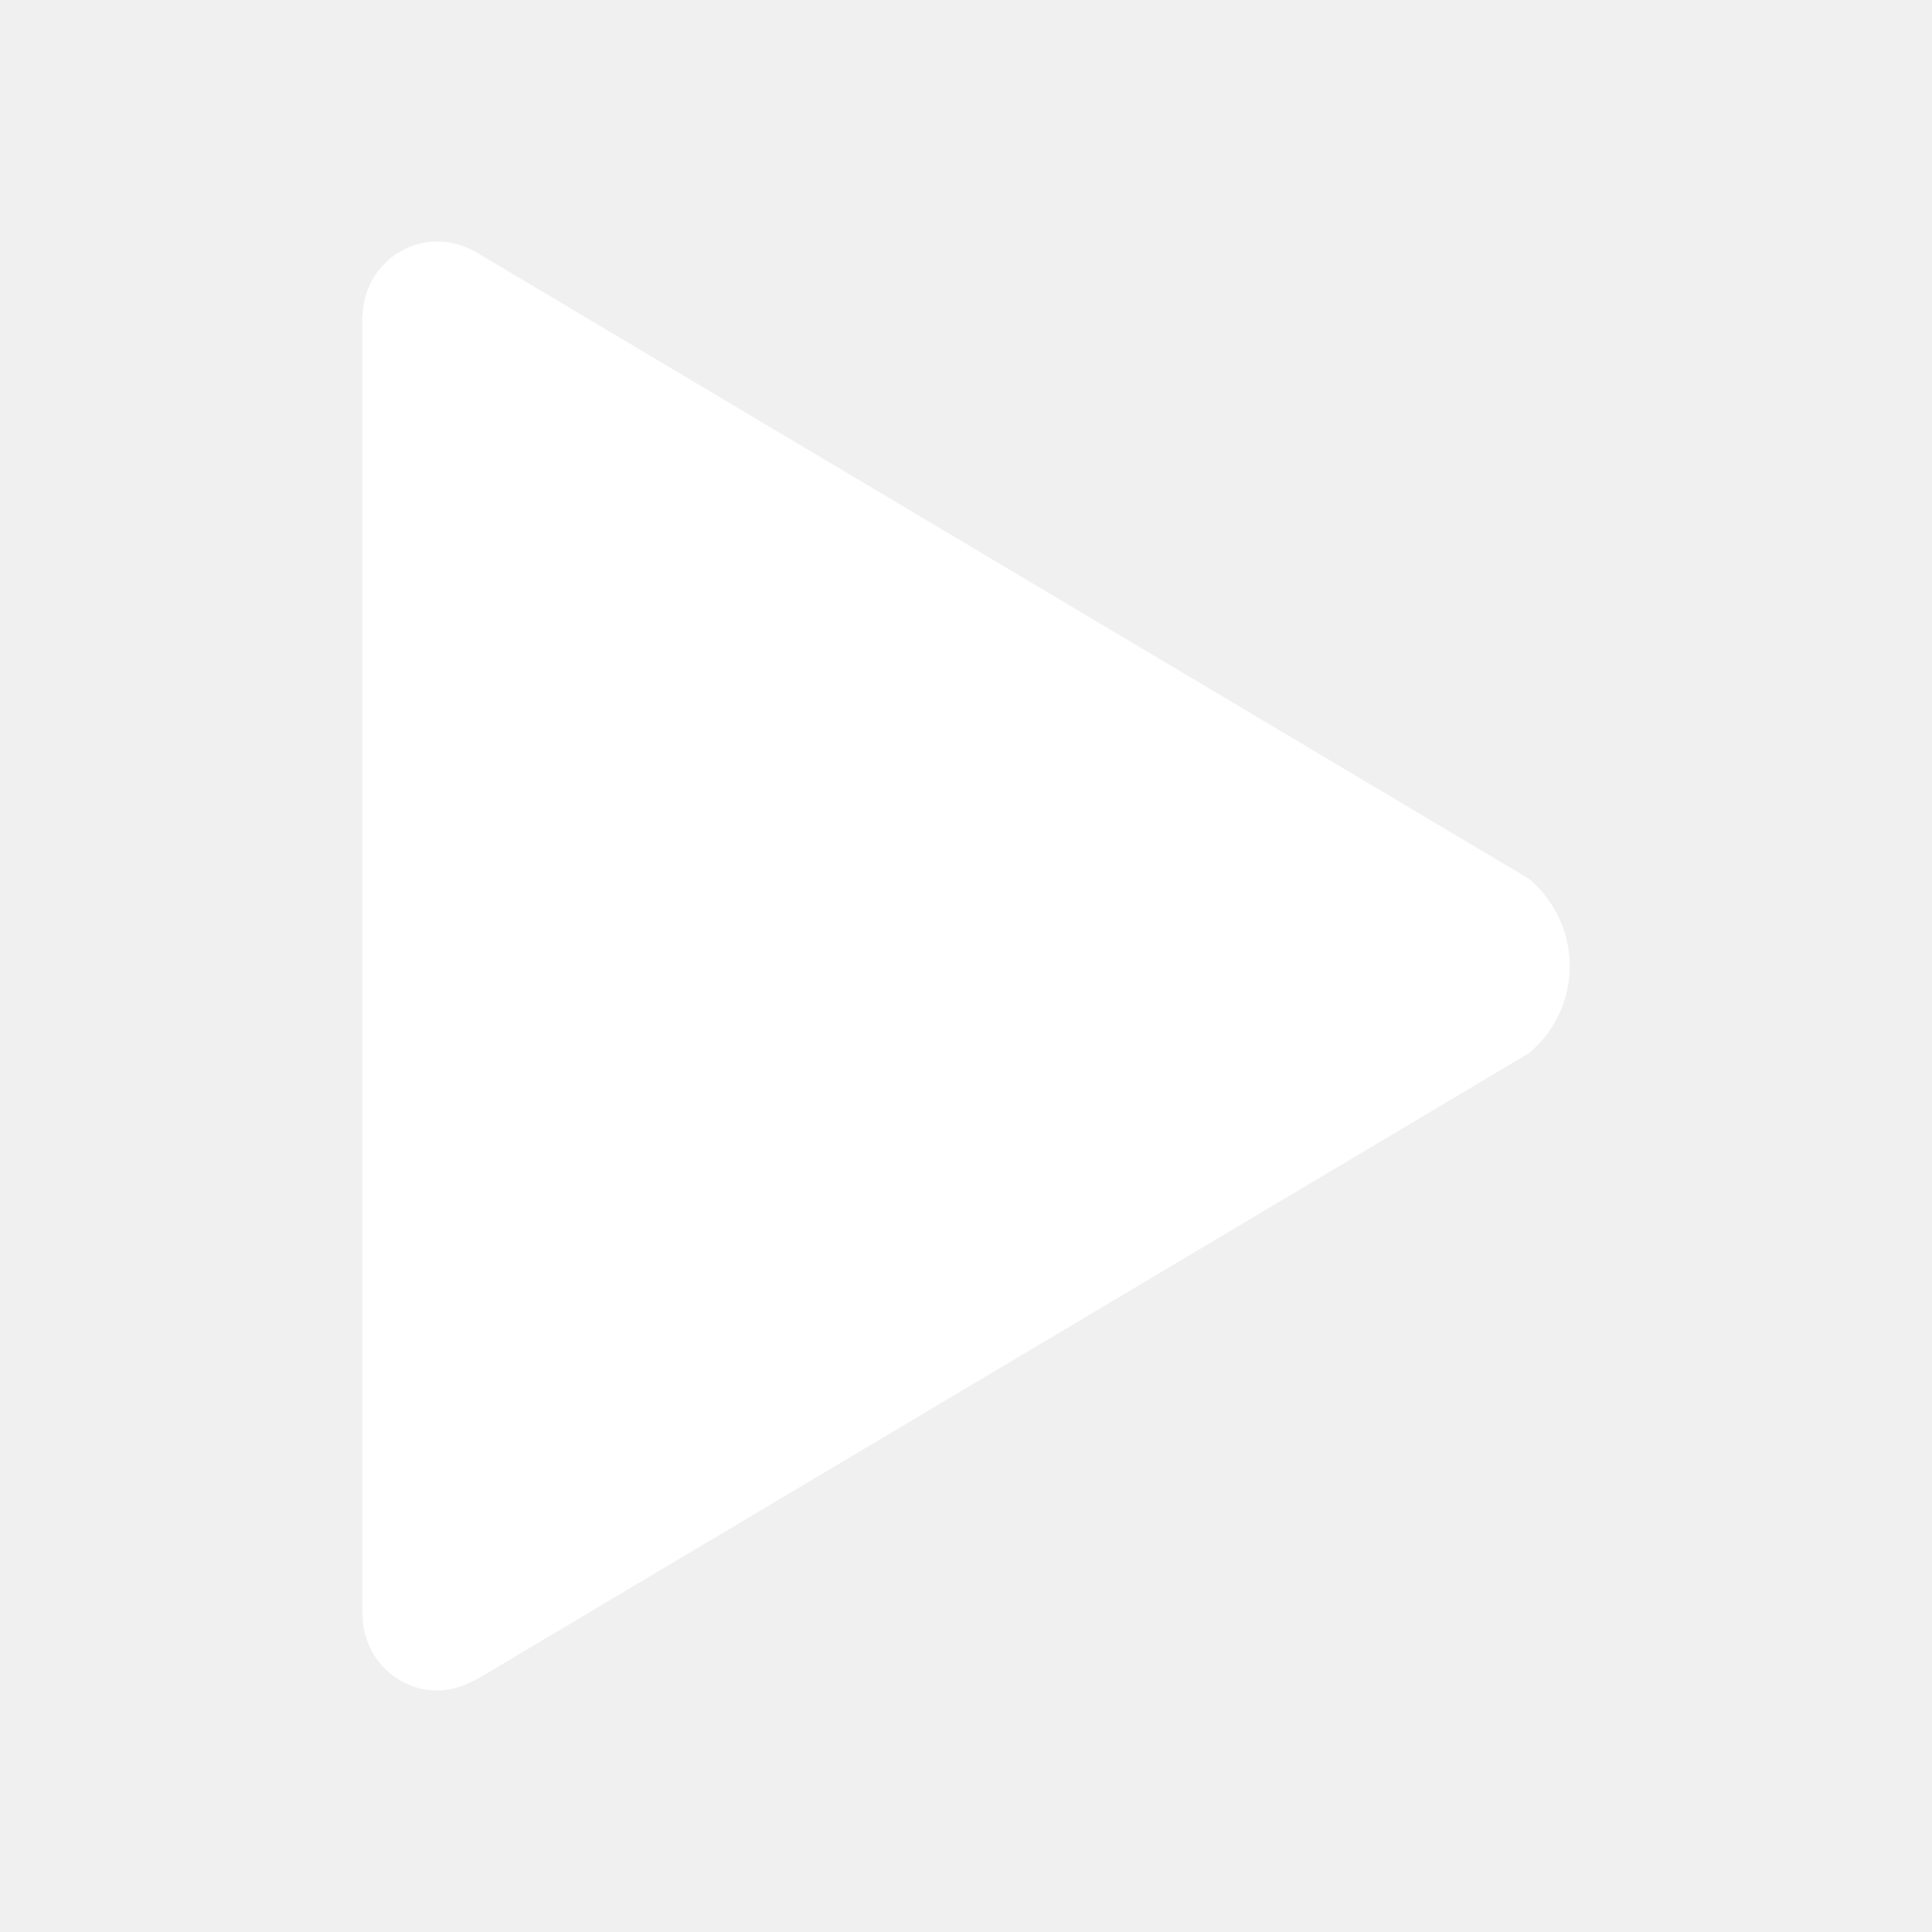
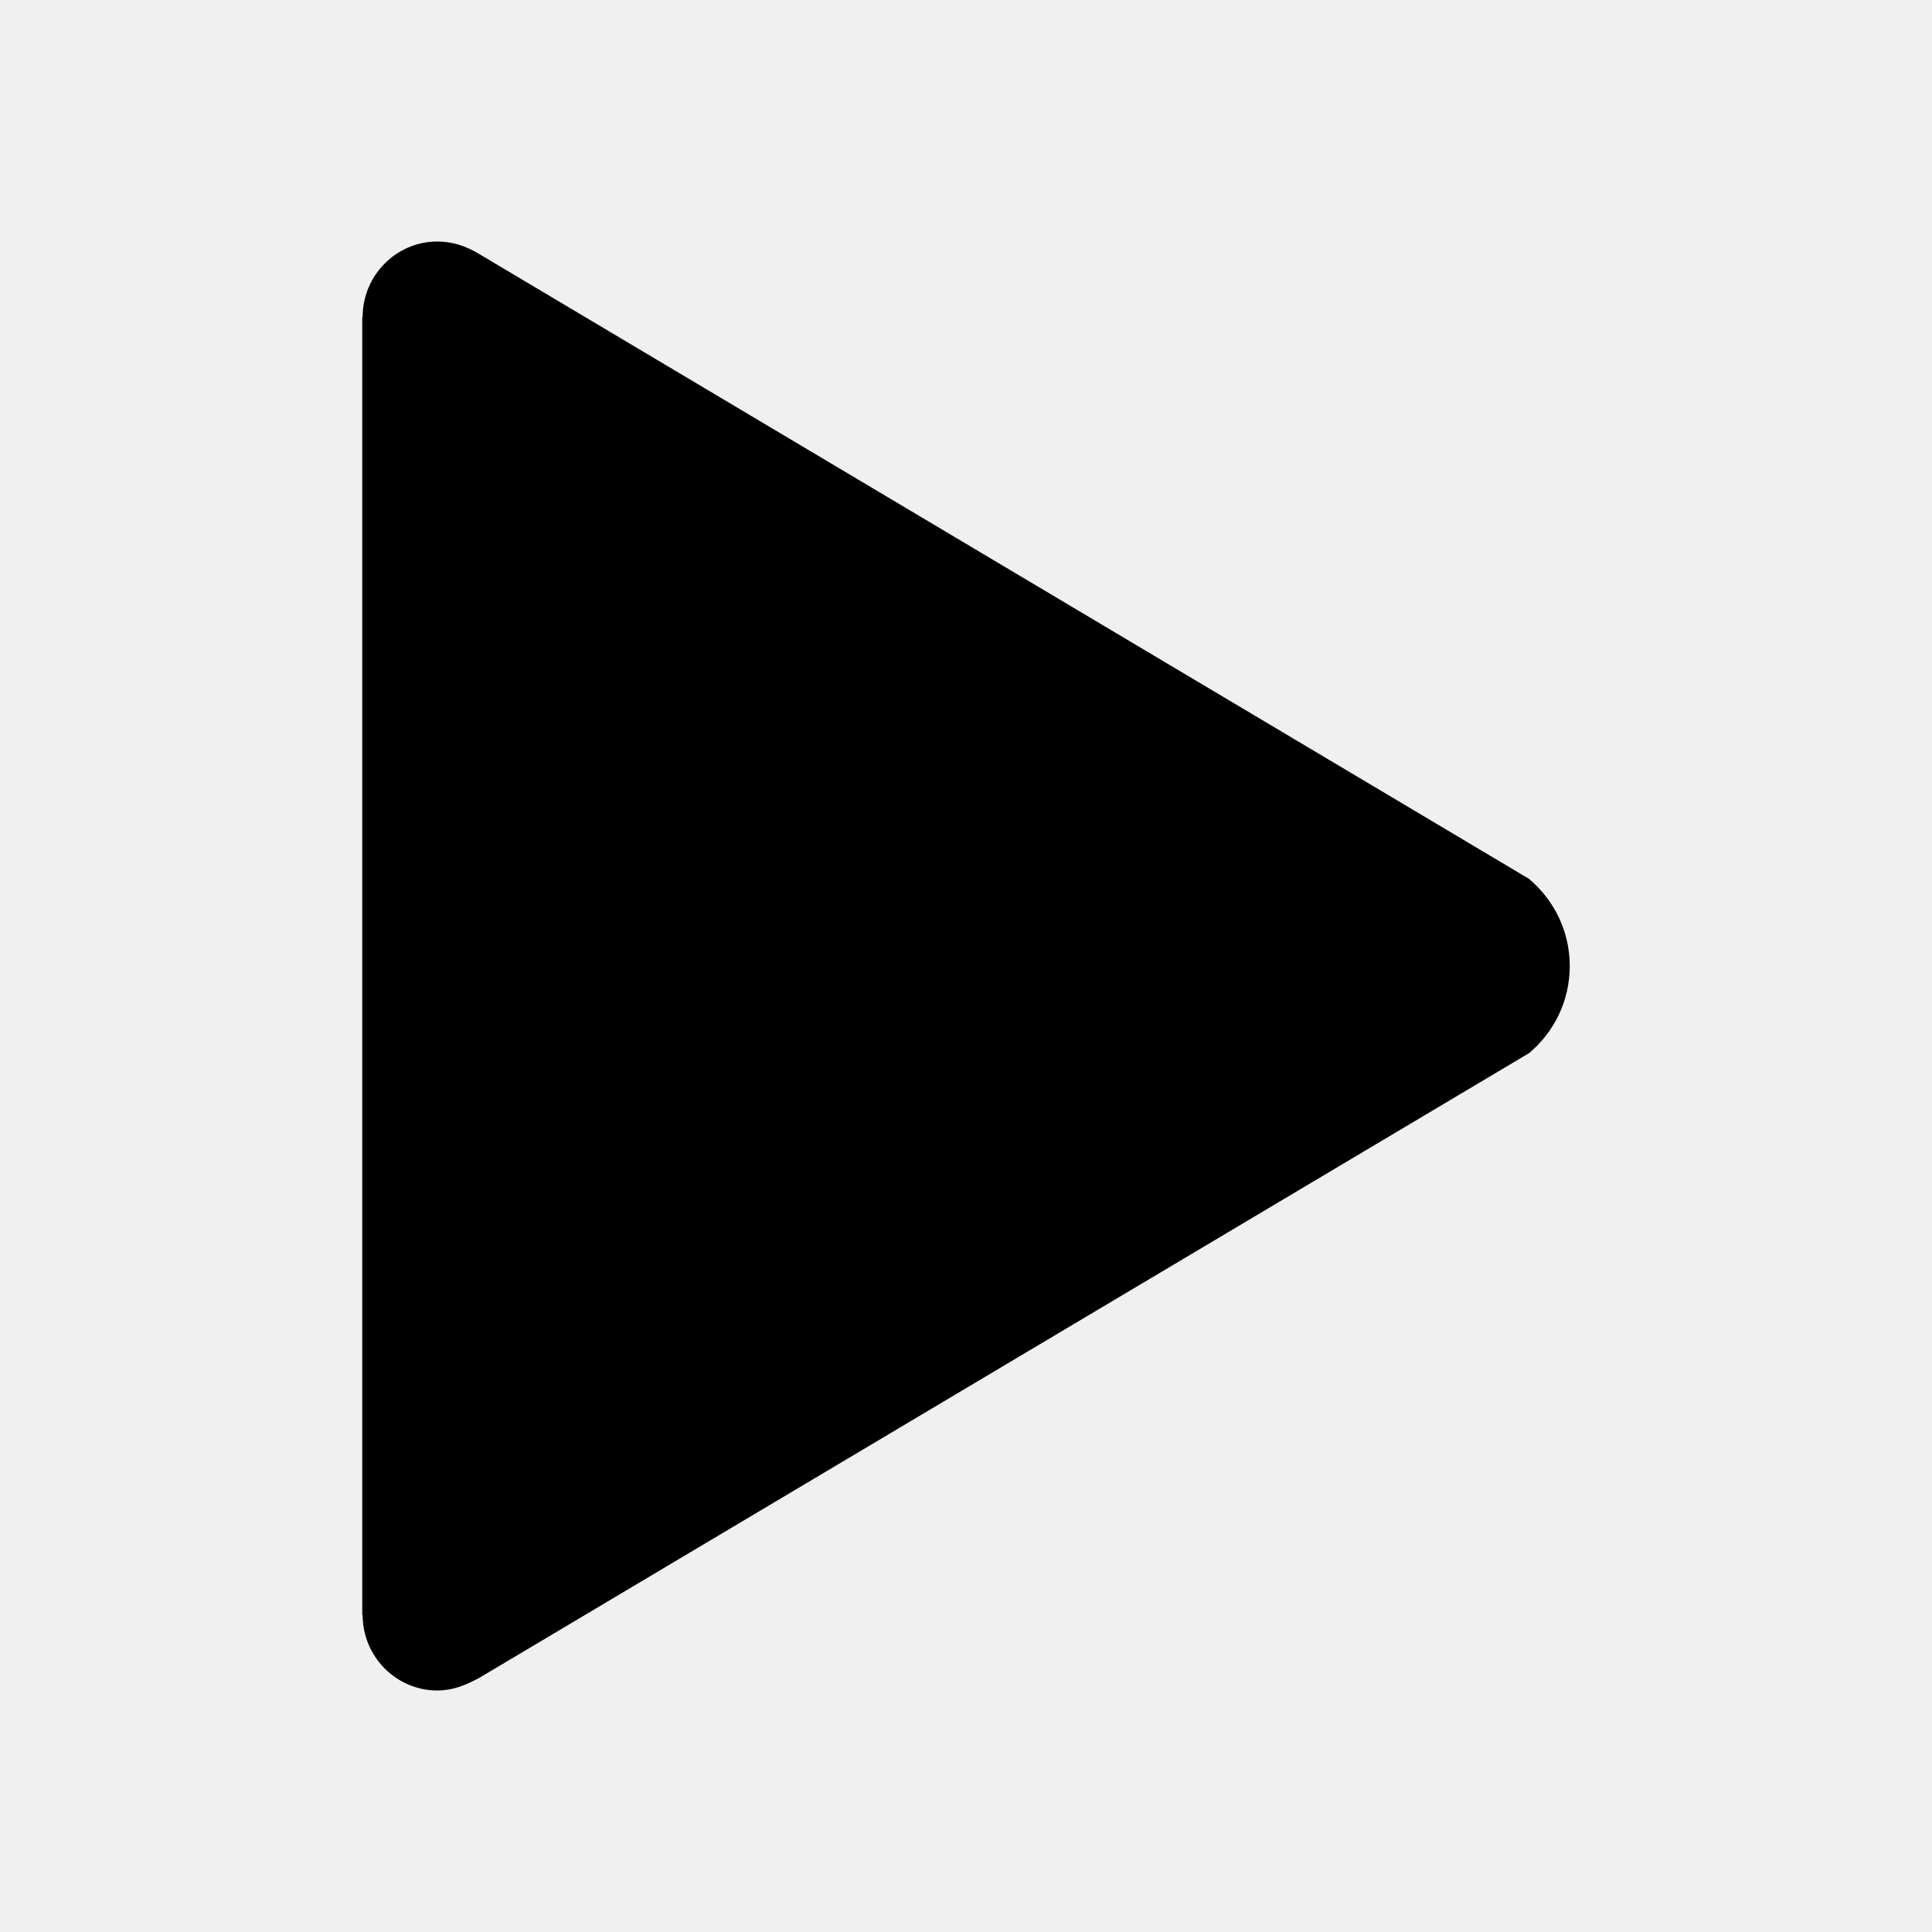
<svg xmlns="http://www.w3.org/2000/svg" height="512px" id="Layer_1" style="enable-background:new 0 0 512 512;" version="1.1" viewBox="0 0 512 512" width="512px" xml:space="preserve">
-   <path d="M405.2,232.9L126.8,67.2c-3.4-2-6.9-3.2-10.9-3.2c-10.9,0-19.8,9-19.8,20H96v344h0.1c0,11,8.9,20,19.8,20  c4.1,0,7.5-1.4,11.2-3.4l278.1-165.5c6.6-5.5,10.8-13.8,10.8-23.1C416,246.7,411.8,238.5,405.2,232.9z" fill="#fff" />
+   <path d="M405.2,232.9L126.8,67.2c-3.4-2-6.9-3.2-10.9-3.2c-10.9,0-19.8,9-19.8,20H96v344h0.1c0,11,8.9,20,19.8,20  c4.1,0,7.5-1.4,11.2-3.4l278.1-165.5c6.6-5.5,10.8-13.8,10.8-23.1C416,246.7,411.8,238.5,405.2,232.9z" fill="#000" />
</svg>
